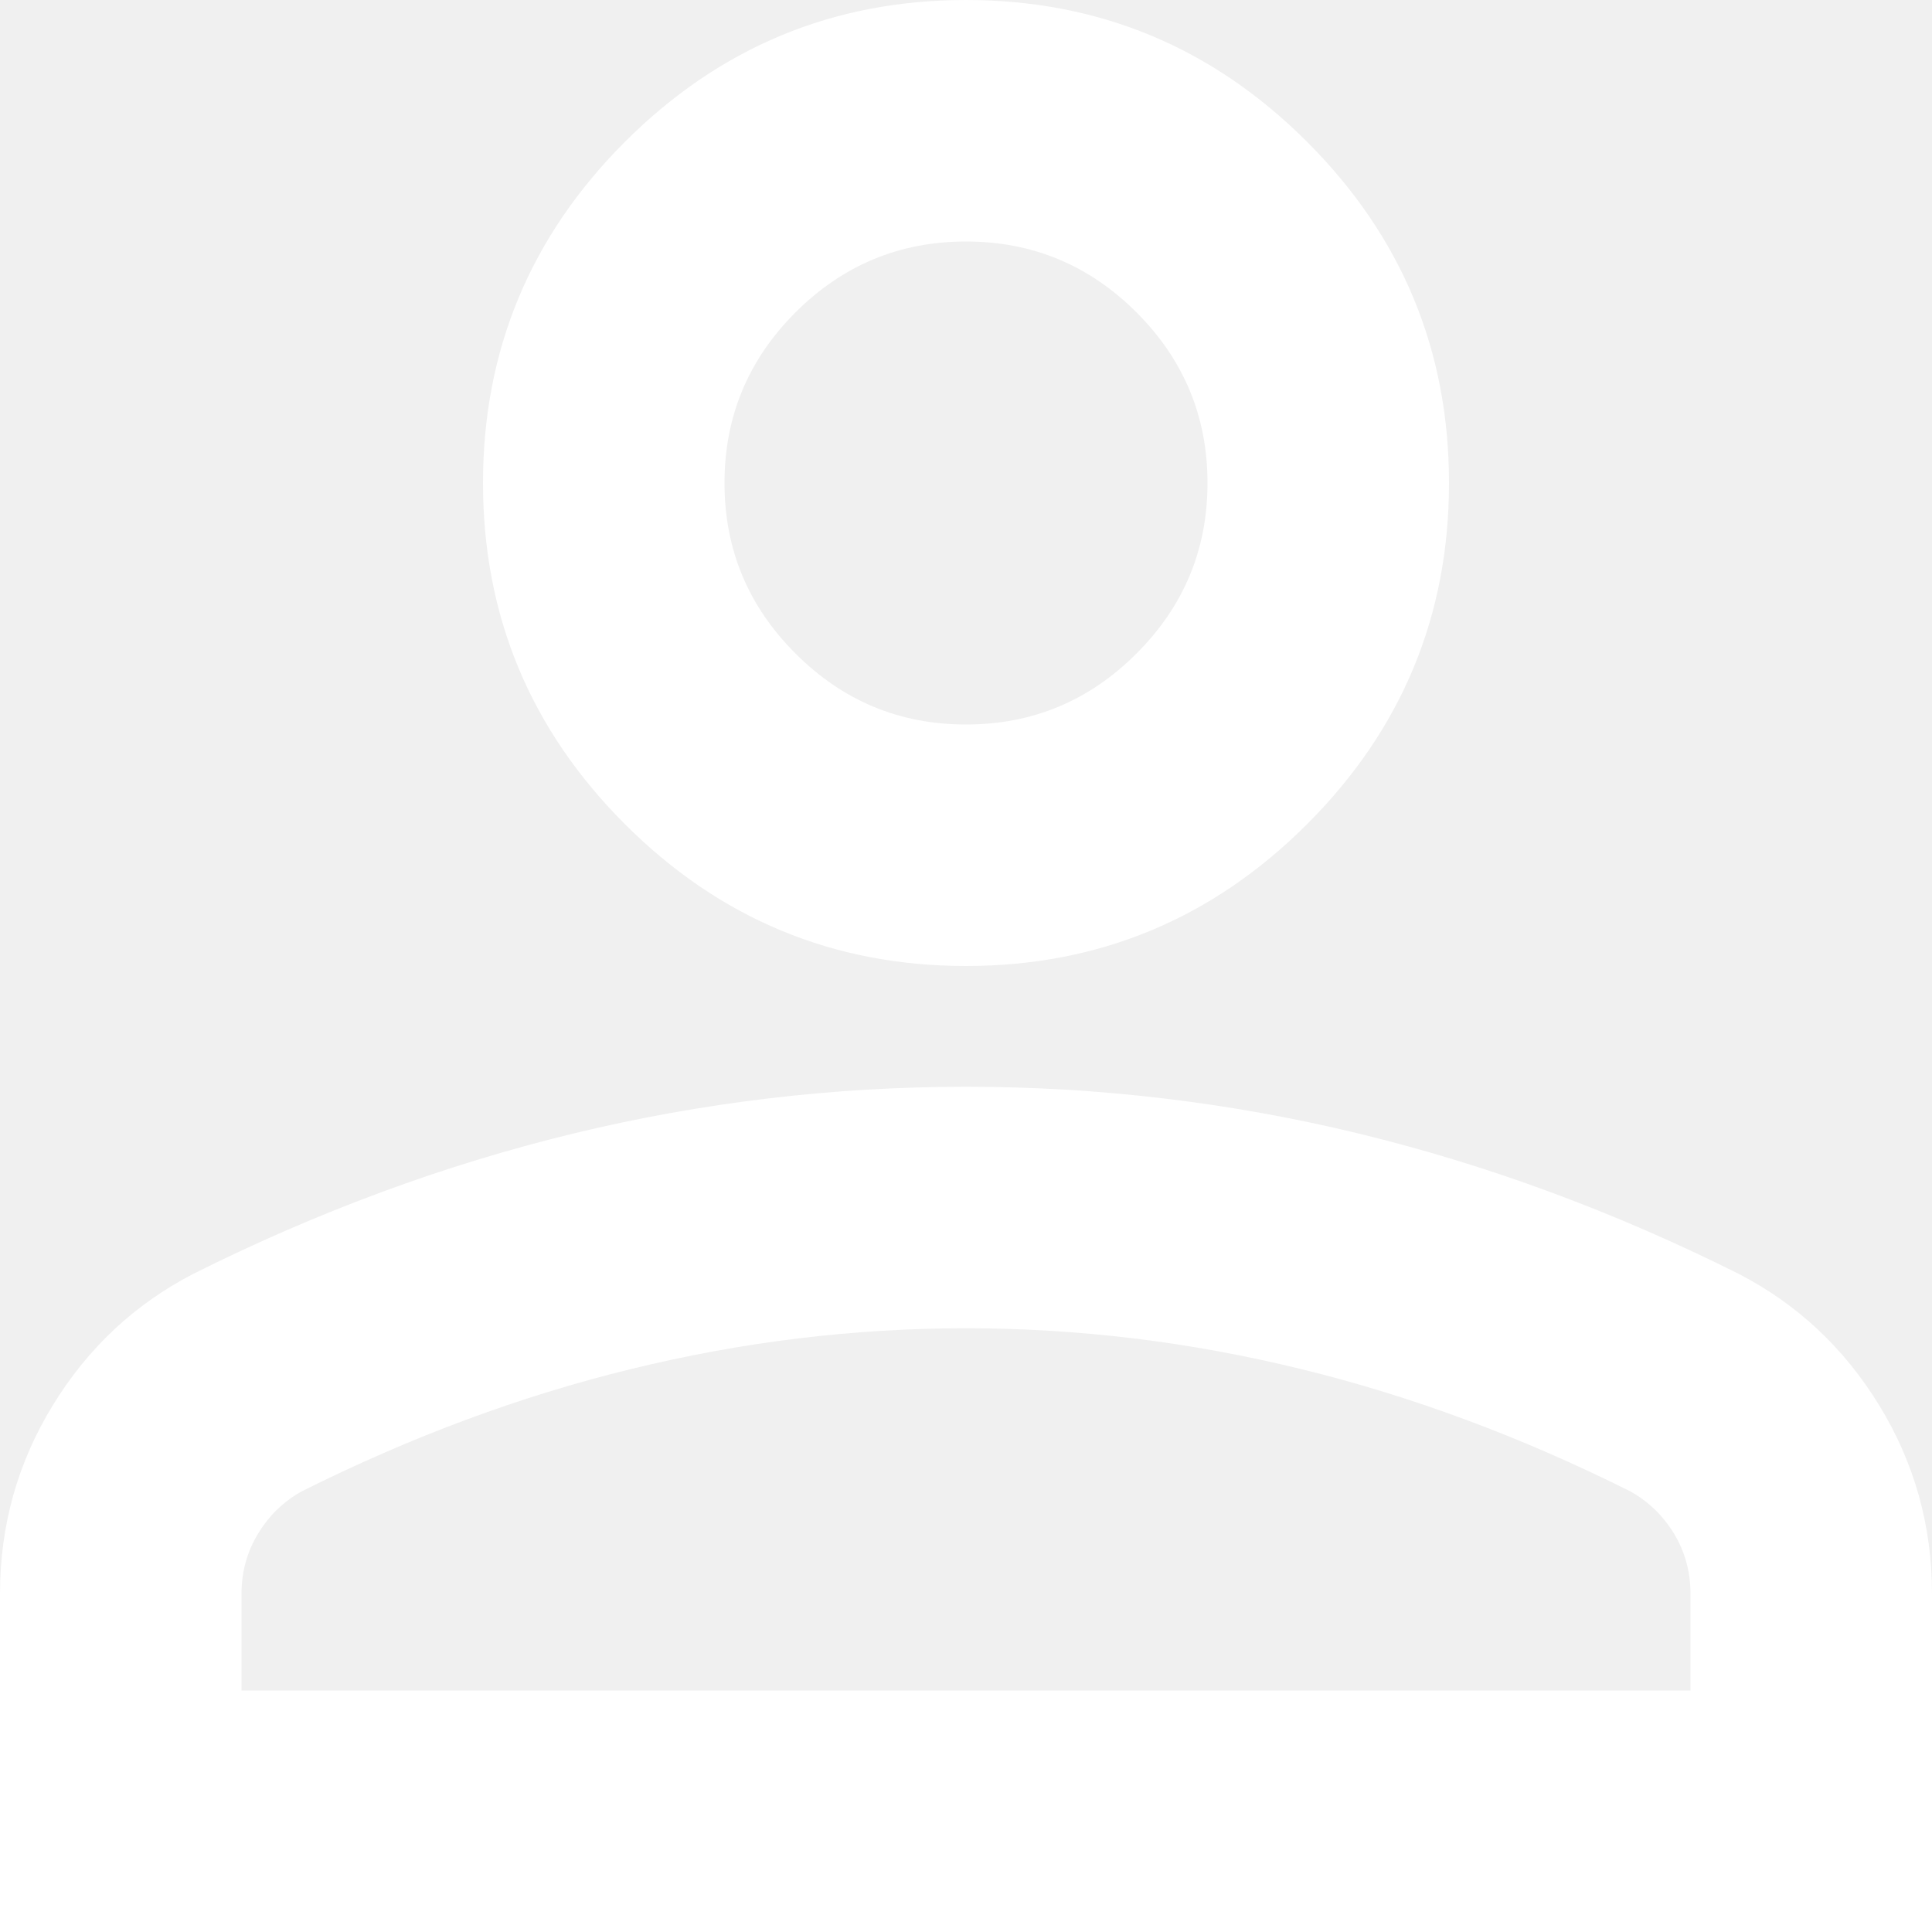
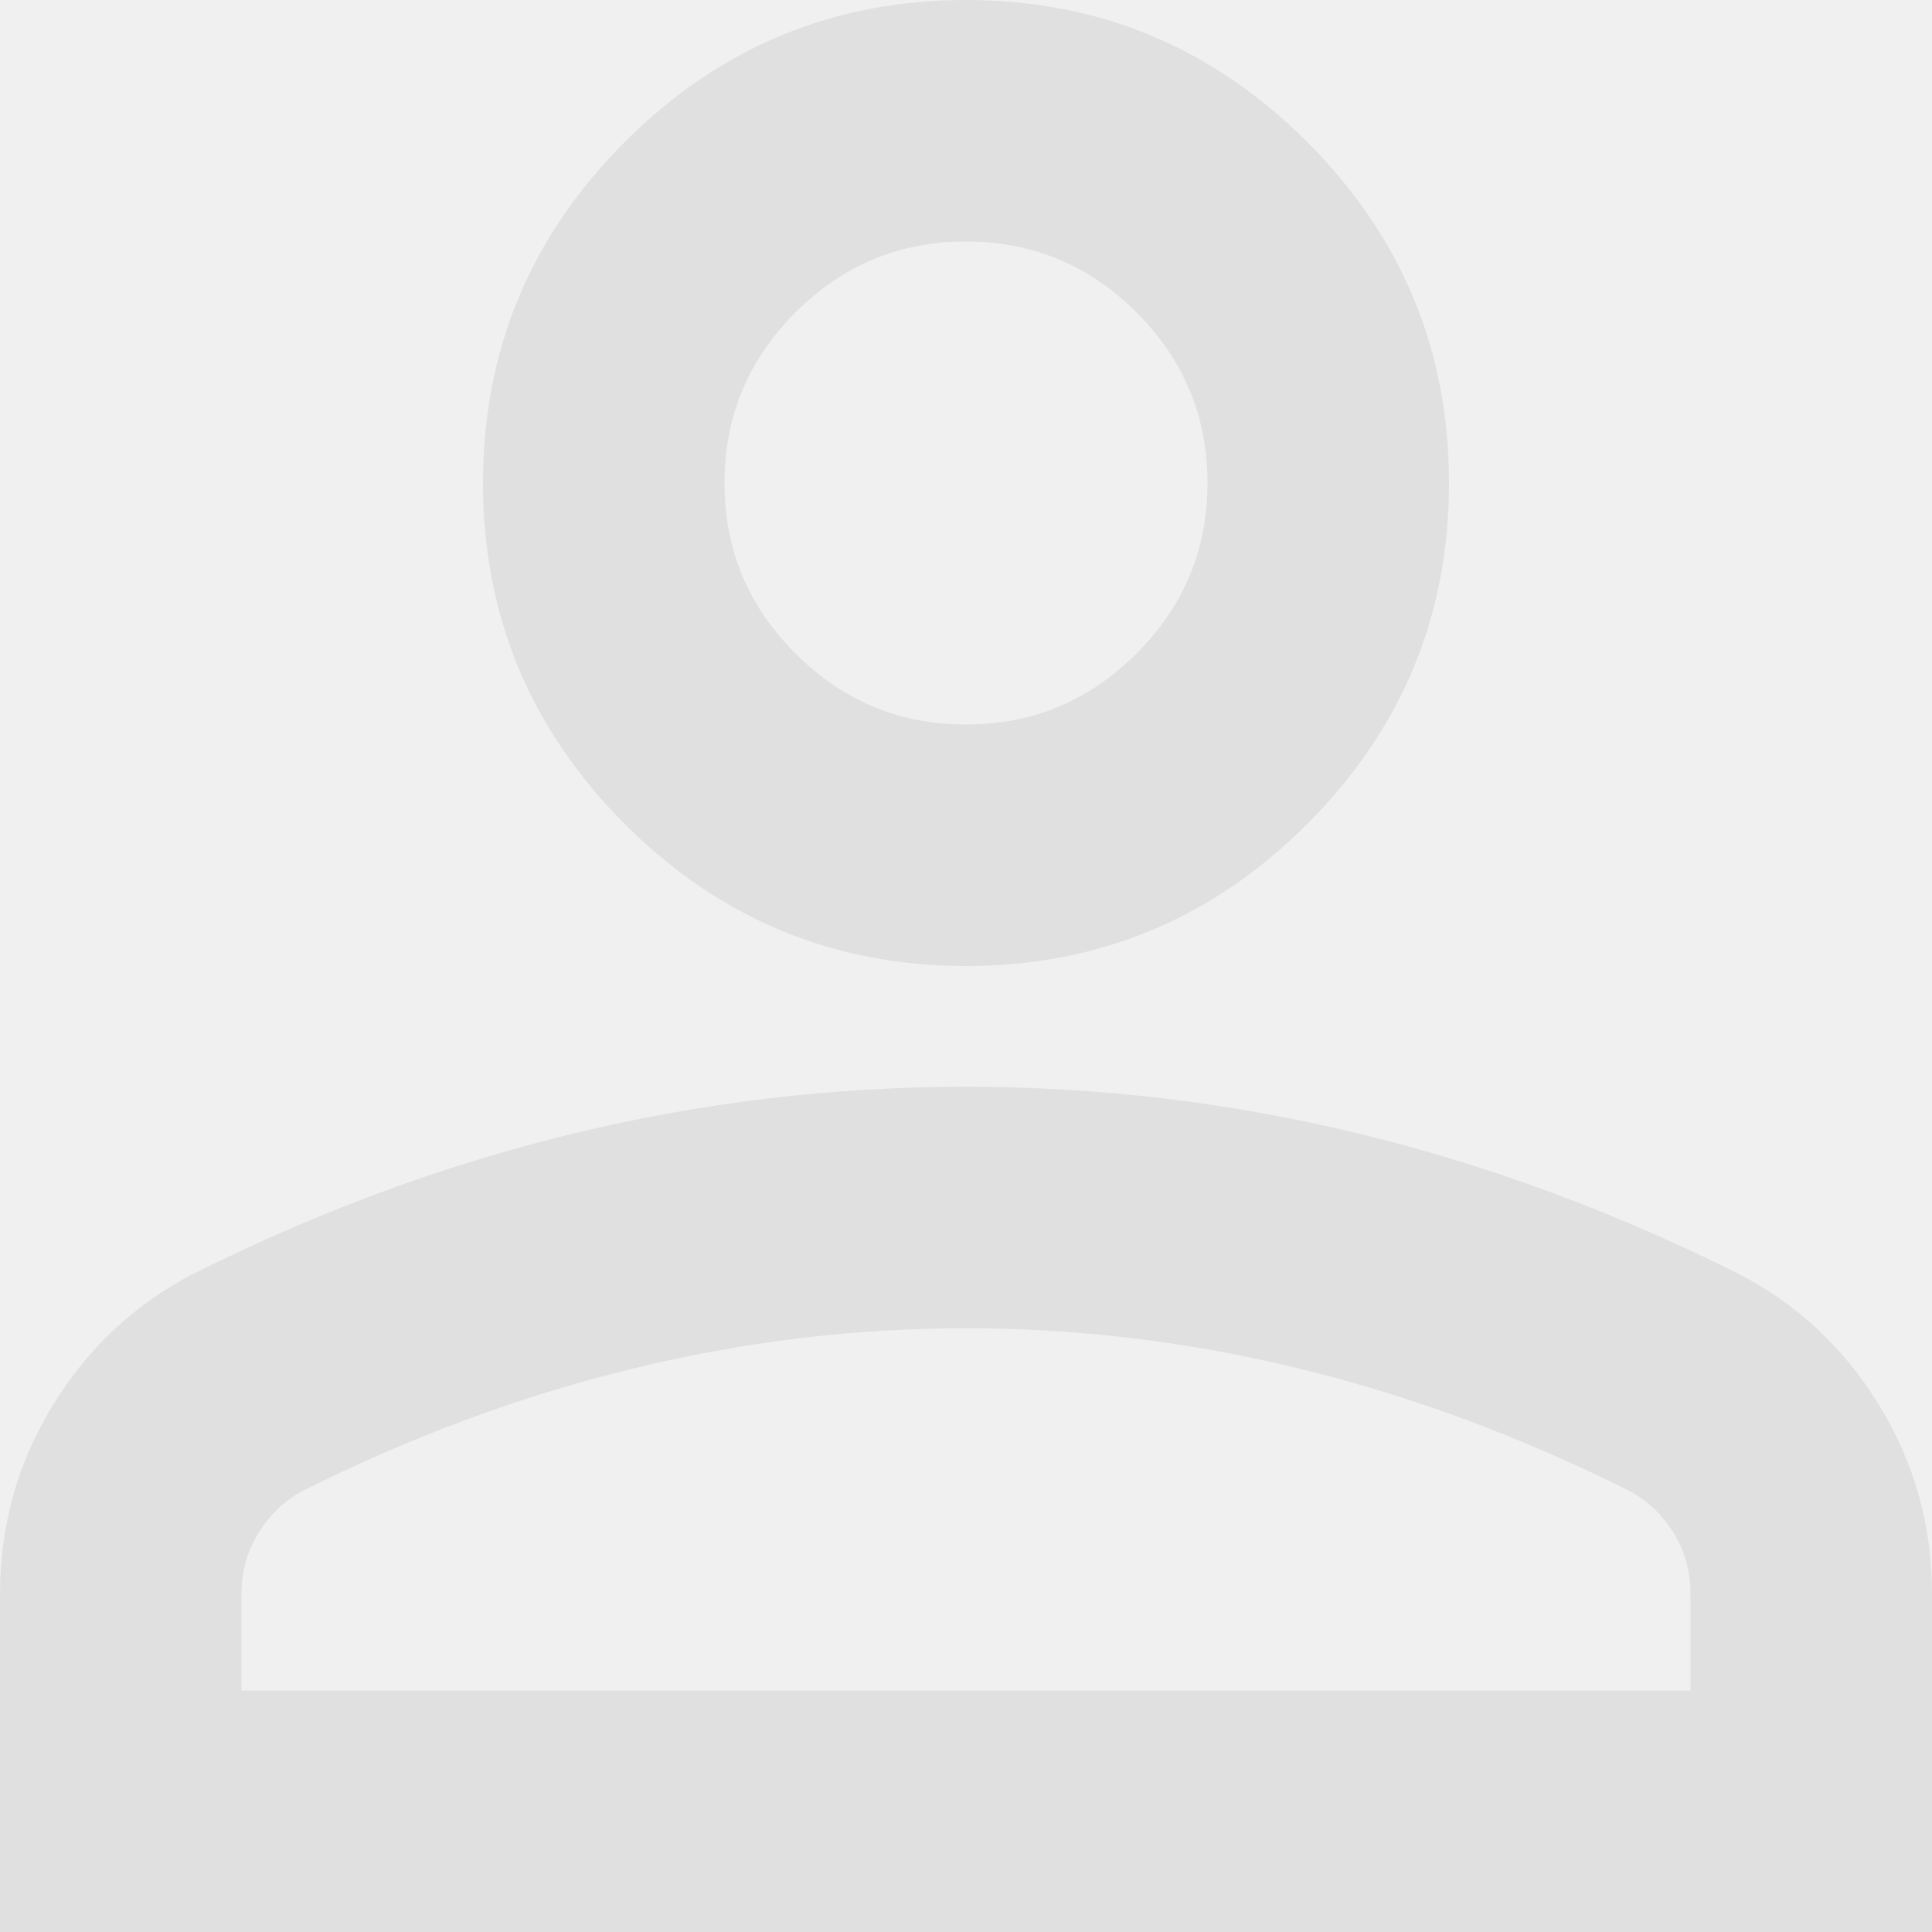
<svg xmlns="http://www.w3.org/2000/svg" width="16" height="16" viewBox="0 0 16 16" fill="none">
-   <path d="M8 8C6.9 8 5.958 7.608 5.175 6.825C4.392 6.042 4 5.1 4 4C4 2.9 4.392 1.958 5.175 1.175C5.958 0.392 6.9 0 8 0C9.1 0 10.042 0.392 10.825 1.175C11.608 1.958 12 2.9 12 4C12 5.1 11.608 6.042 10.825 6.825C10.042 7.608 9.1 8 8 8ZM0 16V13.2C0 12.633 0.146 12.113 0.438 11.637C0.729 11.162 1.117 10.8 1.6 10.55C2.633 10.033 3.683 9.646 4.75 9.387C5.817 9.129 6.9 9 8 9C9.1 9 10.183 9.129 11.25 9.387C12.317 9.646 13.367 10.033 14.4 10.55C14.883 10.8 15.271 11.162 15.562 11.637C15.854 12.113 16 12.633 16 13.2V16H0ZM2 14H14V13.2C14 13.017 13.954 12.85 13.863 12.7C13.771 12.55 13.65 12.433 13.5 12.35C12.6 11.9 11.692 11.562 10.775 11.338C9.858 11.113 8.933 11 8 11C7.067 11 6.142 11.113 5.225 11.338C4.308 11.562 3.4 11.9 2.5 12.35C2.35 12.433 2.229 12.55 2.138 12.7C2.046 12.85 2 13.017 2 13.2V14ZM8 6C8.55 6 9.021 5.804 9.412 5.412C9.804 5.021 10 4.55 10 4C10 3.45 9.804 2.979 9.412 2.587C9.021 2.196 8.55 2 8 2C7.45 2 6.979 2.196 6.588 2.587C6.196 2.979 6 3.45 6 4C6 4.55 6.196 5.021 6.588 5.412C6.979 5.804 7.45 6 8 6Z" fill="white" />
+   <path d="M8 8C6.9 8 5.958 7.608 5.175 6.825C4.392 6.042 4 5.1 4 4C4 2.9 4.392 1.958 5.175 1.175C5.958 0.392 6.9 0 8 0C9.1 0 10.042 0.392 10.825 1.175C11.608 1.958 12 2.9 12 4C12 5.1 11.608 6.042 10.825 6.825C10.042 7.608 9.1 8 8 8ZM0 16V13.2C0 12.633 0.146 12.113 0.438 11.637C0.729 11.162 1.117 10.8 1.6 10.55C2.633 10.033 3.683 9.646 4.75 9.387C5.817 9.129 6.9 9 8 9C9.1 9 10.183 9.129 11.25 9.387C12.317 9.646 13.367 10.033 14.4 10.55C14.883 10.8 15.271 11.162 15.562 11.637C15.854 12.113 16 12.633 16 13.2V16H0ZM2 14H14V13.2C14 13.017 13.954 12.85 13.863 12.7C13.771 12.55 13.65 12.433 13.5 12.35C12.6 11.9 11.692 11.562 10.775 11.338C9.858 11.113 8.933 11 8 11C7.067 11 6.142 11.113 5.225 11.338C4.308 11.562 3.4 11.9 2.5 12.35C2.35 12.433 2.229 12.55 2.138 12.7C2.046 12.85 2 13.017 2 13.2V14ZM8 6C8.55 6 9.021 5.804 9.412 5.412C9.804 5.021 10 4.55 10 4C10 3.45 9.804 2.979 9.412 2.587C9.021 2.196 8.55 2 8 2C7.45 2 6.979 2.196 6.588 2.587C6.196 2.979 6 3.45 6 4C6 4.55 6.196 5.021 6.588 5.412C6.979 5.804 7.45 6 8 6Z" fill="#e0e0e0" />
</svg>
